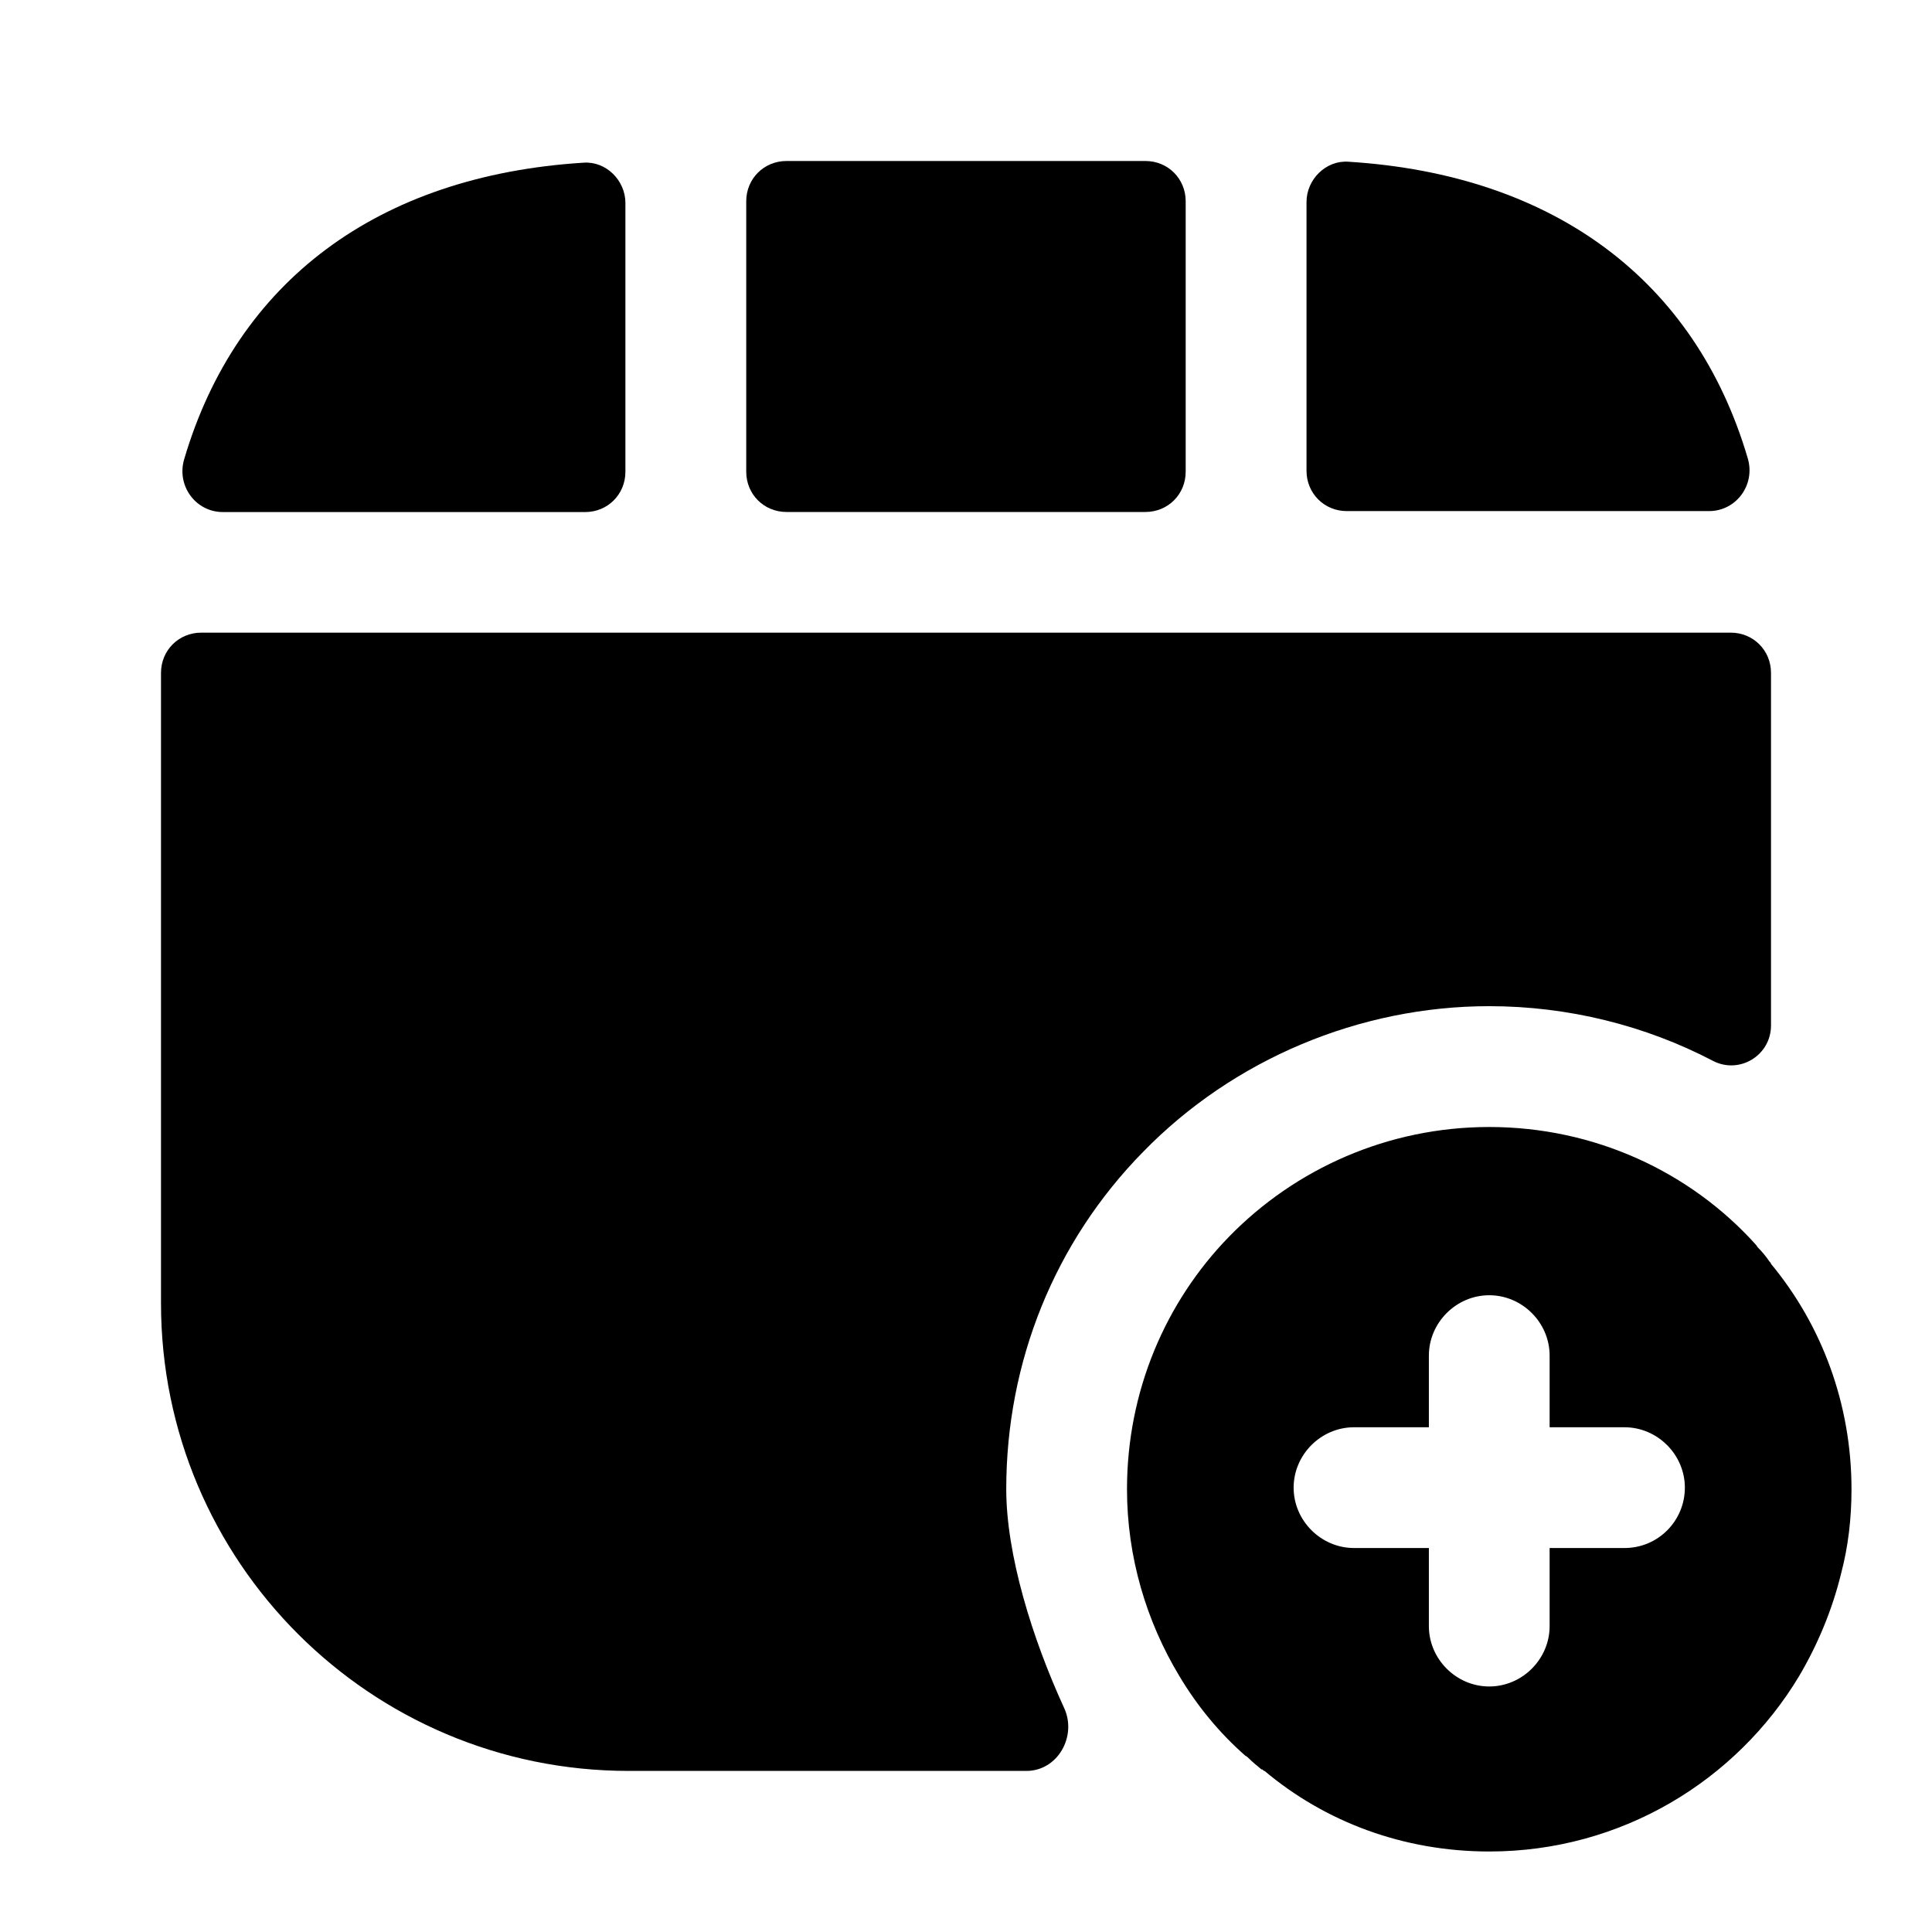
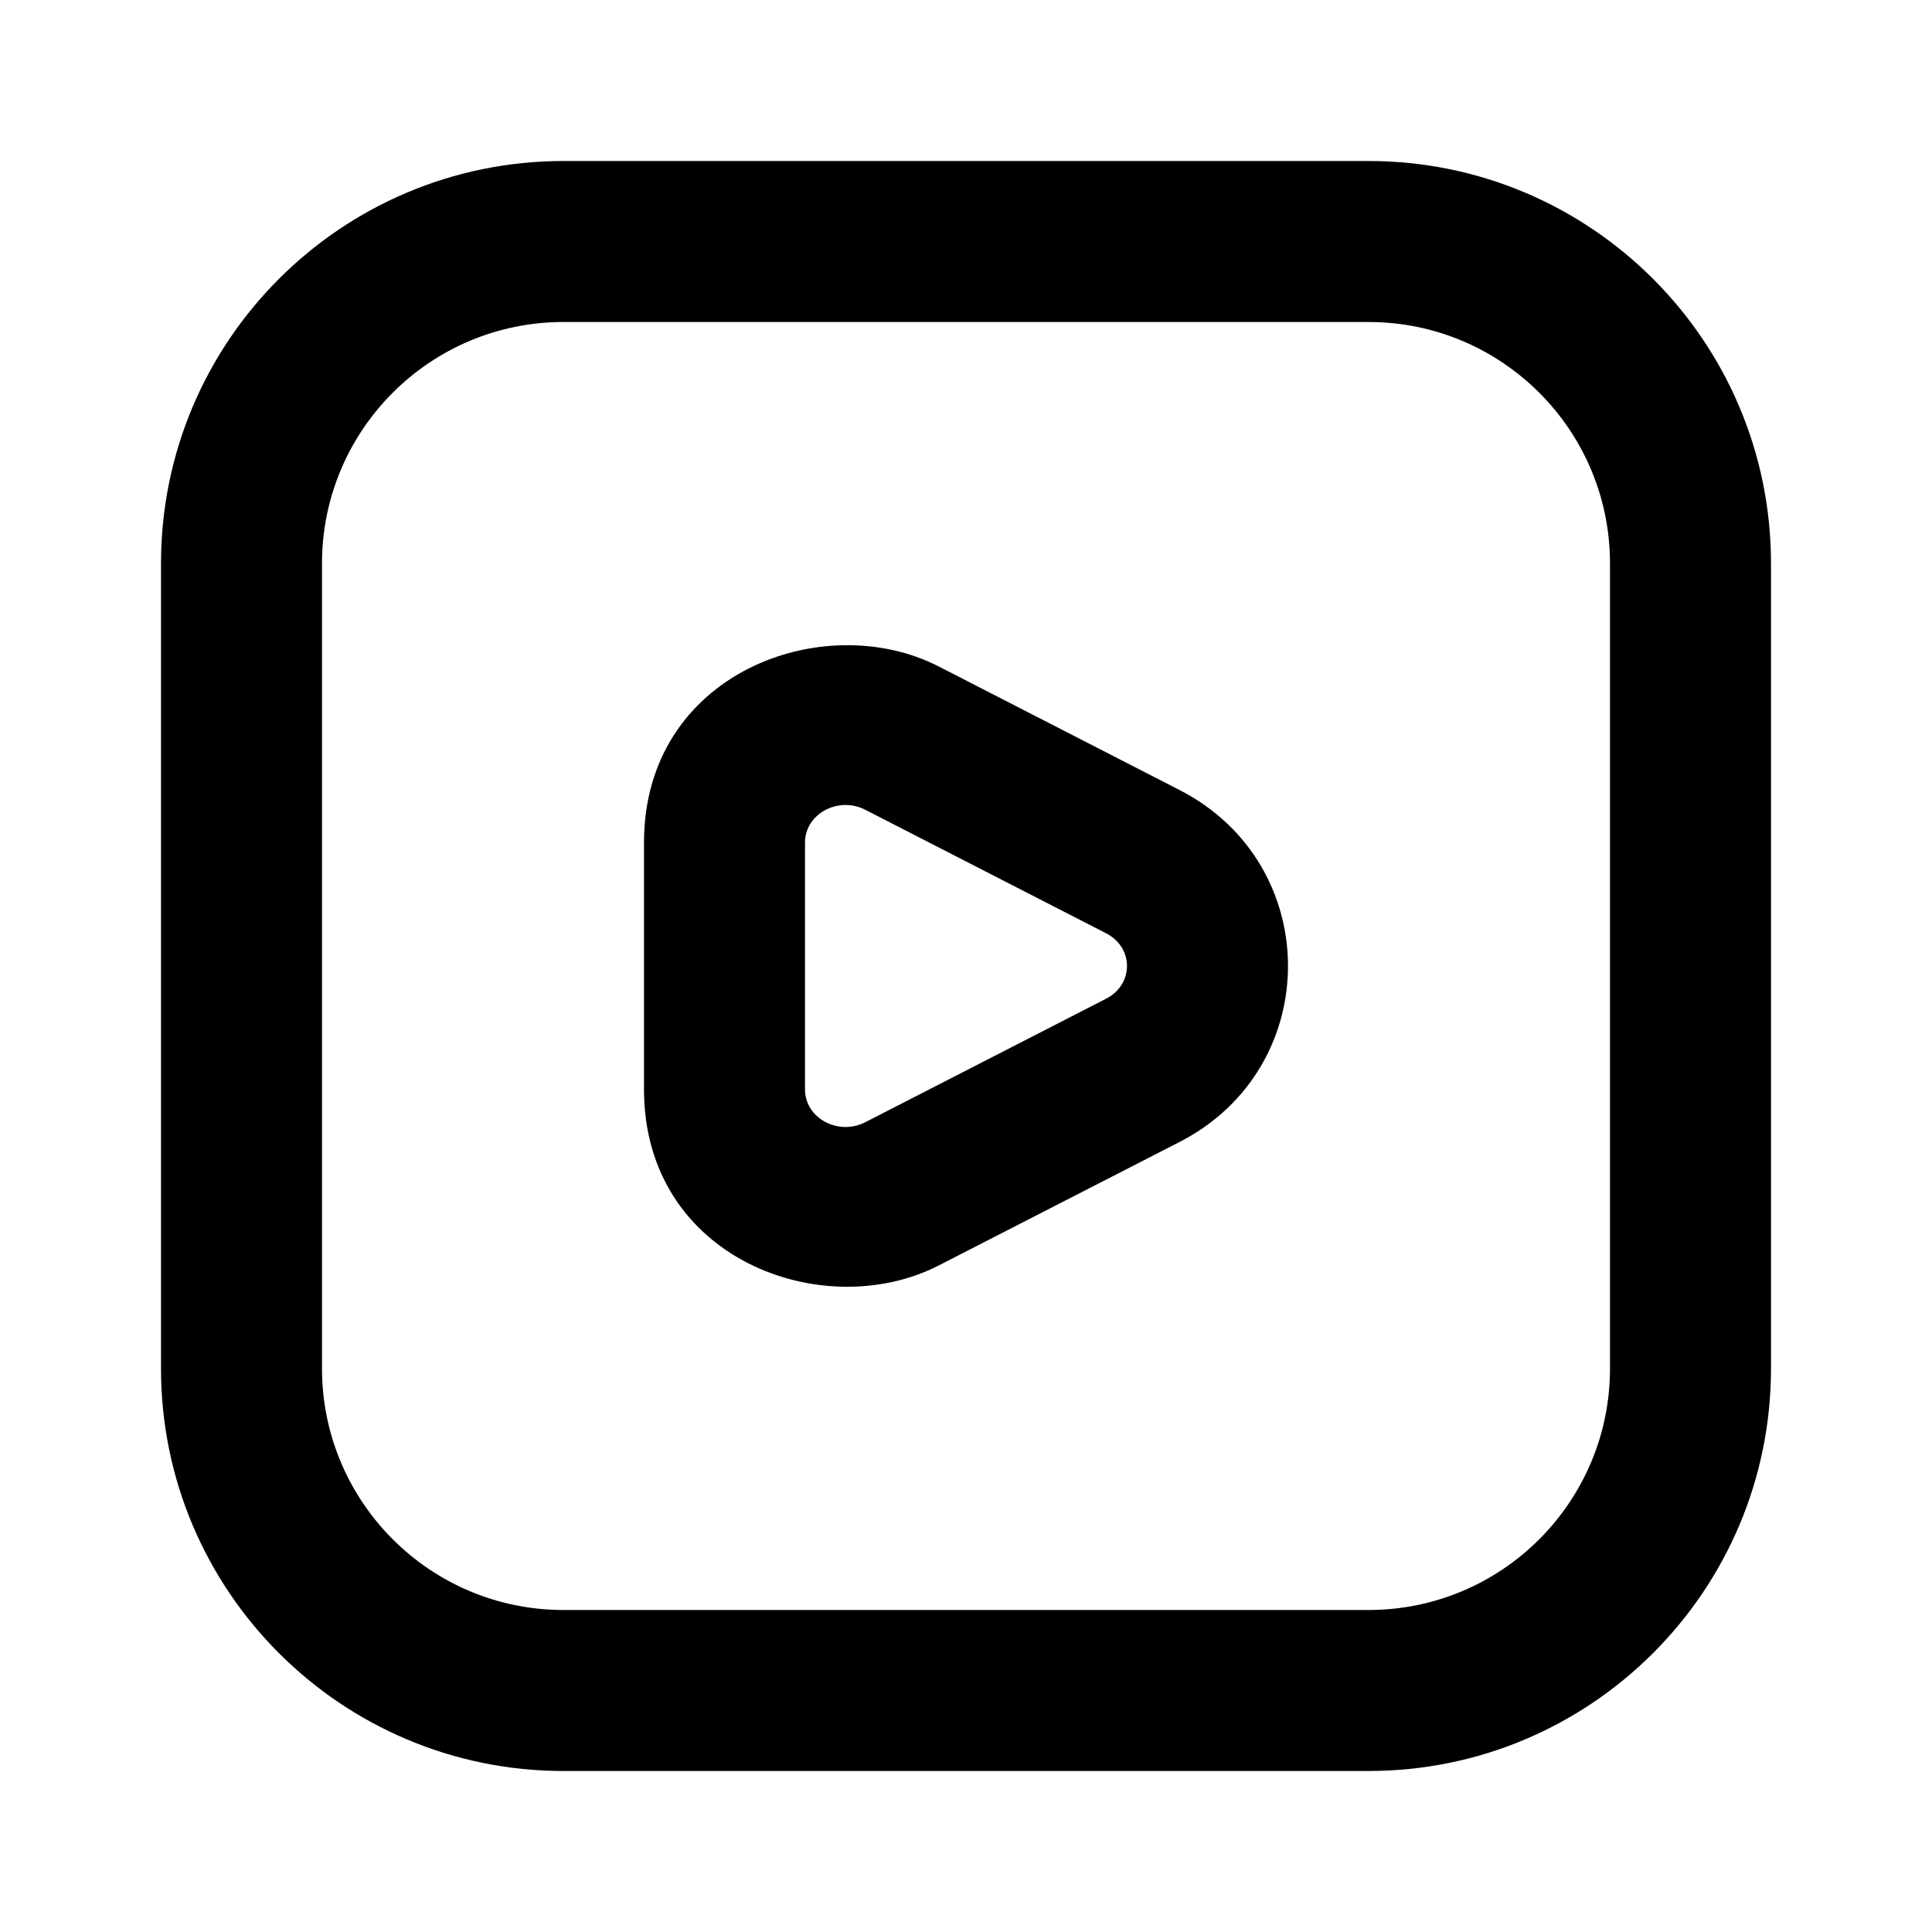
<svg xmlns="http://www.w3.org/2000/svg" width="800px" height="800px" viewBox="0 0 24 24" fill="none">
-   <g id="SVGRepo_bgCarrier" stroke-width="0" />
-   <g id="SVGRepo_tracerCarrier" stroke-linecap="round" stroke-linejoin="round" />
-   <g id="SVGRepo_iconCarrier">
-     <path d="M14.729 5.86V2.5C14.729 2.22 14.509 2 14.229 2H9.77C9.49 2 9.27 2.22 9.27 2.5V5.86C9.27 6.14 9.49 6.36 9.77 6.36H14.229C14.509 6.36 14.729 6.14 14.729 5.86Z" fill="#000000" />
-     <path d="M7.249 2.021C4.689 2.181 2.939 3.501 2.289 5.701C2.189 6.031 2.429 6.361 2.769 6.361H7.269C7.549 6.361 7.769 6.141 7.769 5.861V2.521C7.769 2.241 7.529 2.001 7.249 2.021Z" fill="#000000" />
-     <path d="M16.75 2.009C19.311 2.169 21.061 3.489 21.71 5.689C21.811 6.019 21.57 6.349 21.23 6.349H16.73C16.451 6.349 16.23 6.129 16.23 5.849V2.509C16.23 2.229 16.471 1.989 16.75 2.009Z" fill="#000000" />
-     <path d="M22 15.7C22 15.69 21.99 15.68 21.98 15.67C21.94 15.61 21.89 15.55 21.84 15.5C21.83 15.49 21.82 15.47 21.81 15.46C21 14.56 19.81 14 18.5 14C17.24 14 16.09 14.52 15.27 15.36C14.48 16.17 14 17.28 14 18.5C14 19.34 14.24 20.14 14.65 20.82C14.87 21.19 15.15 21.53 15.47 21.81C15.49 21.82 15.5 21.83 15.51 21.84C15.56 21.89 15.61 21.93 15.67 21.98C15.67 21.98 15.67 21.98 15.68 21.98C15.69 21.99 15.7 22 15.71 22C16.46 22.63 17.43 23 18.5 23C20.14 23 21.57 22.12 22.35 20.82C22.58 20.43 22.76 20 22.87 19.55C22.96 19.21 23 18.86 23 18.5C23 17.44 22.63 16.46 22 15.7ZM20.18 19.23H19.25V20.2C19.25 20.61 18.91 20.95 18.5 20.95C18.09 20.95 17.75 20.61 17.75 20.2V19.23H16.82C16.41 19.23 16.07 18.89 16.07 18.48C16.07 18.07 16.41 17.73 16.82 17.73H17.75V16.84C17.75 16.43 18.09 16.09 18.5 16.09C18.91 16.09 19.25 16.43 19.25 16.84V17.73H20.18C20.59 17.73 20.93 18.07 20.93 18.48C20.93 18.89 20.6 19.23 20.18 19.23Z" fill="#000000" />
-     <path d="M22 8.359V12.739C22 13.109 21.61 13.349 21.28 13.179C20.44 12.739 19.48 12.499 18.5 12.499C16.89 12.499 15.32 13.159 14.2 14.309C13.1 15.429 12.5 16.919 12.5 18.499C12.5 19.309 12.82 20.349 13.22 21.219C13.38 21.569 13.14 21.999 12.75 21.999H7.81C4.6 21.999 2 19.399 2 16.189V8.359C2 8.079 2.22 7.859 2.5 7.859H21.5C21.78 7.859 22 8.079 22 8.359Z" fill="#000000" />
-   </g>
+   <path fill-rule="evenodd" clip-rule="evenodd" d="M8 10.466V13.534C8 15.641 10.23 16.454 11.661 15.72L14.653 14.186C16.449 13.265 16.449 10.735 14.653 9.814L11.661 8.279C10.23 7.546 8 8.359 8 10.466ZM10 13.534C10 13.889 10.413 14.113 10.748 13.941L13.741 12.406C14.086 12.229 14.086 11.771 13.741 11.594L10.748 10.059C10.413 9.887 10 10.111 10 10.466V13.534Z" fill="#000000" />
+   <path fill-rule="evenodd" clip-rule="evenodd" d="M7 2C4.239 2 2 4.239 2 7V17C2 19.761 4.239 22 7 22H17C19.761 22 22 19.761 22 17V7C22 4.239 19.761 2 17 2H7ZM4 7C4 5.343 5.343 4 7 4H17C18.657 4 20 5.343 20 7V17C20 18.657 18.657 20 17 20H7C5.343 20 4 18.657 4 17V7Z" fill="#000000" />
</svg>
